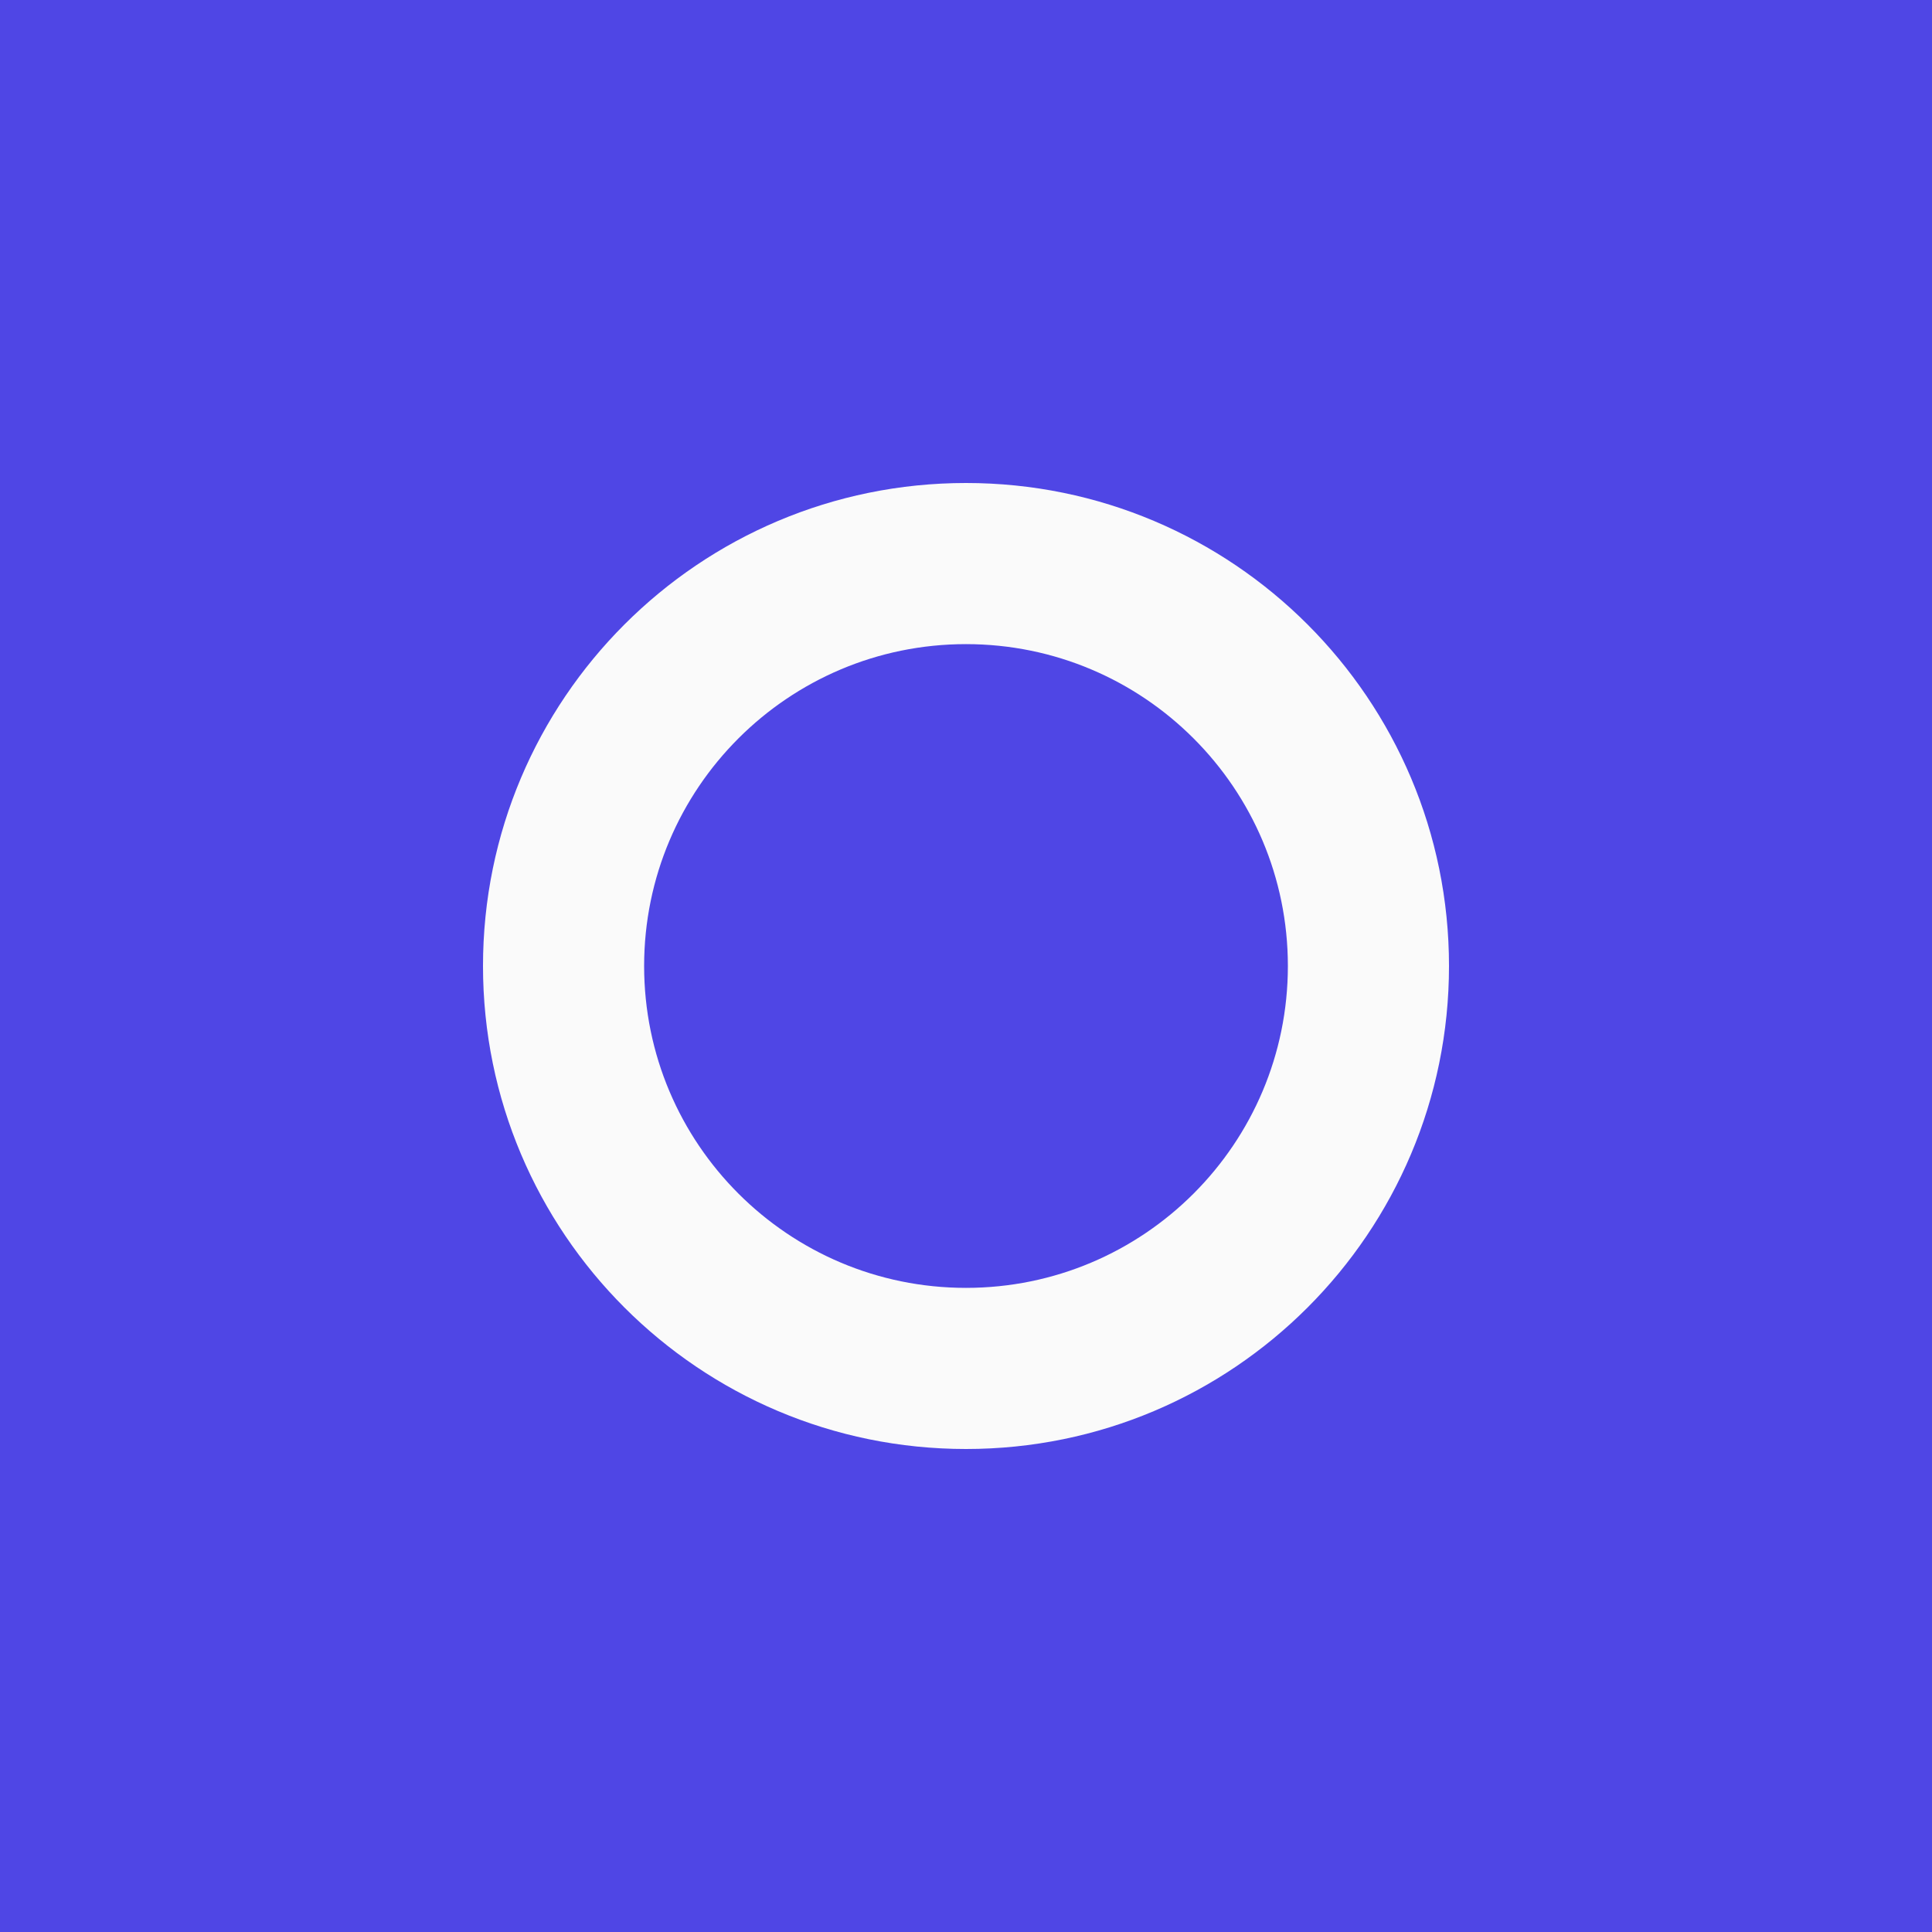
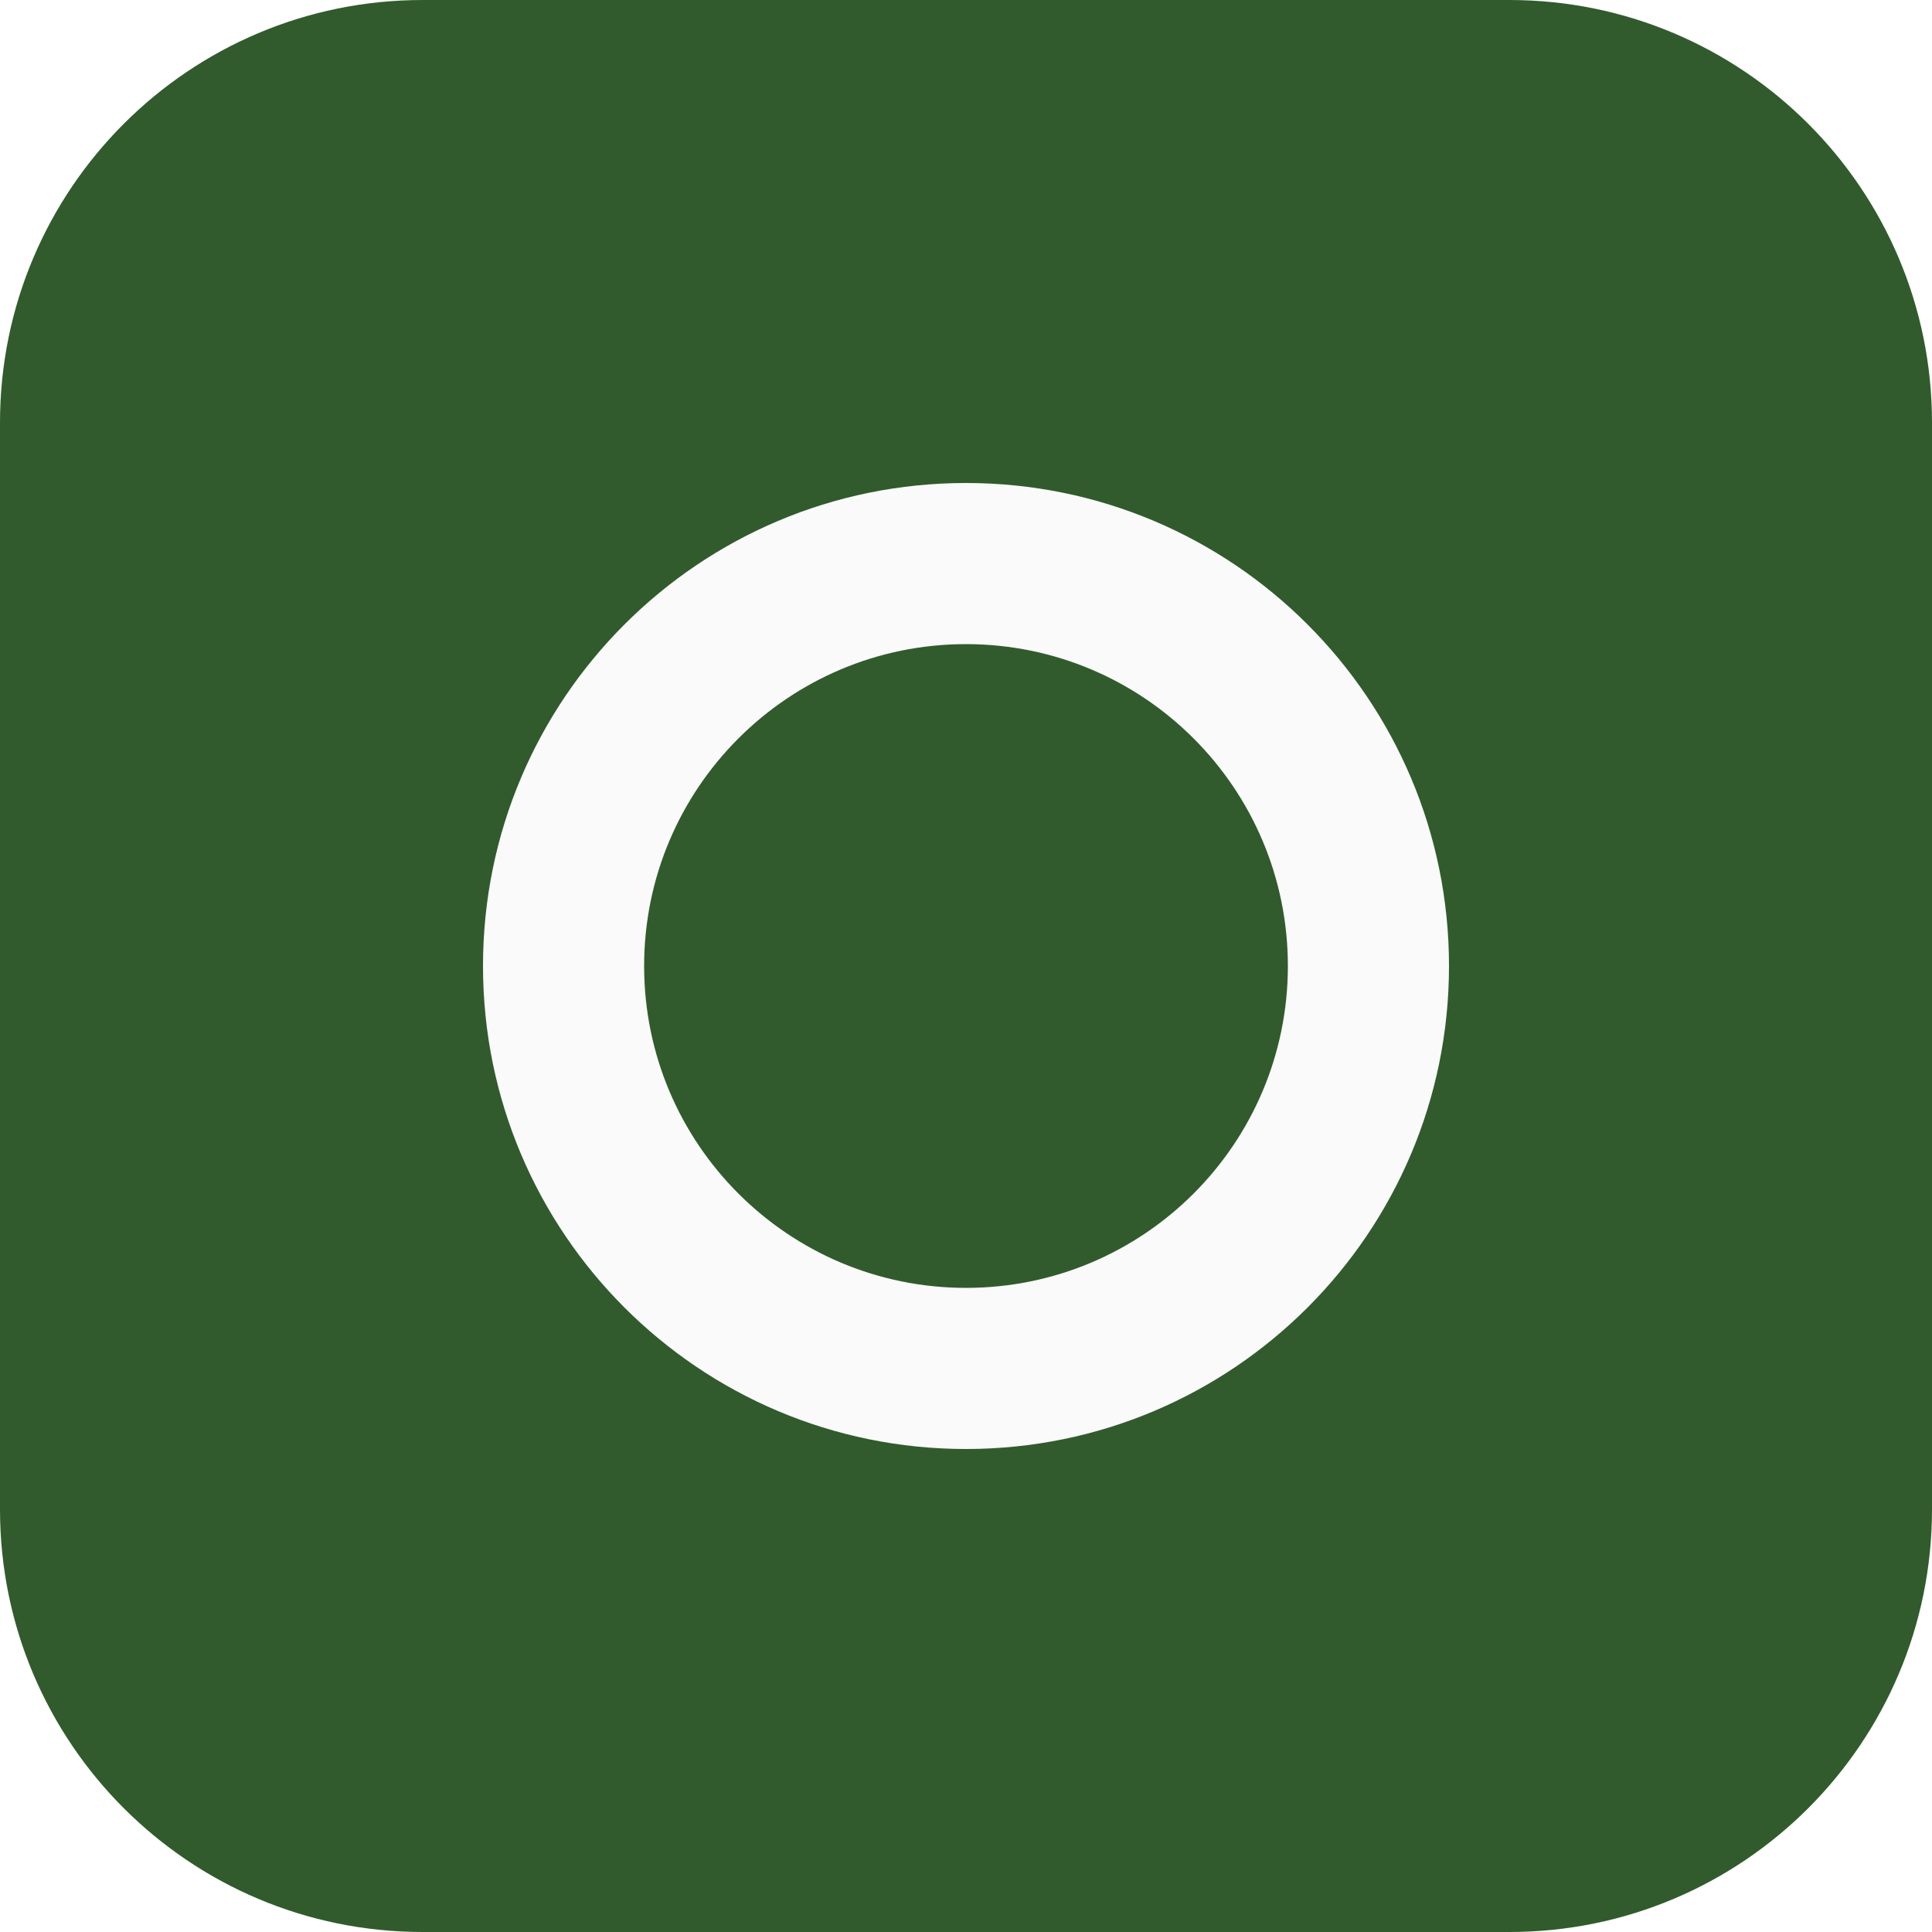
<svg xmlns="http://www.w3.org/2000/svg" viewBox="0 0 512 512">
-   <rect width="512" height="512" fill="#4F46E5" />
+   <rect width="512" height="512" rx="112" fill="#315B2D" />
  <path d="M256 128C185.3 128 128 185.3 128 256s57.3 128 128 128 128-57.3 128-128S326.7 128 256 128zm0 213.3c-47.1 0-85.3-38.2-85.3-85.3s38.2-85.3 85.3-85.3 85.3 38.2 85.3 85.3-38.2 85.3-85.3 85.3z" fill="#fafafa" />
</svg>
